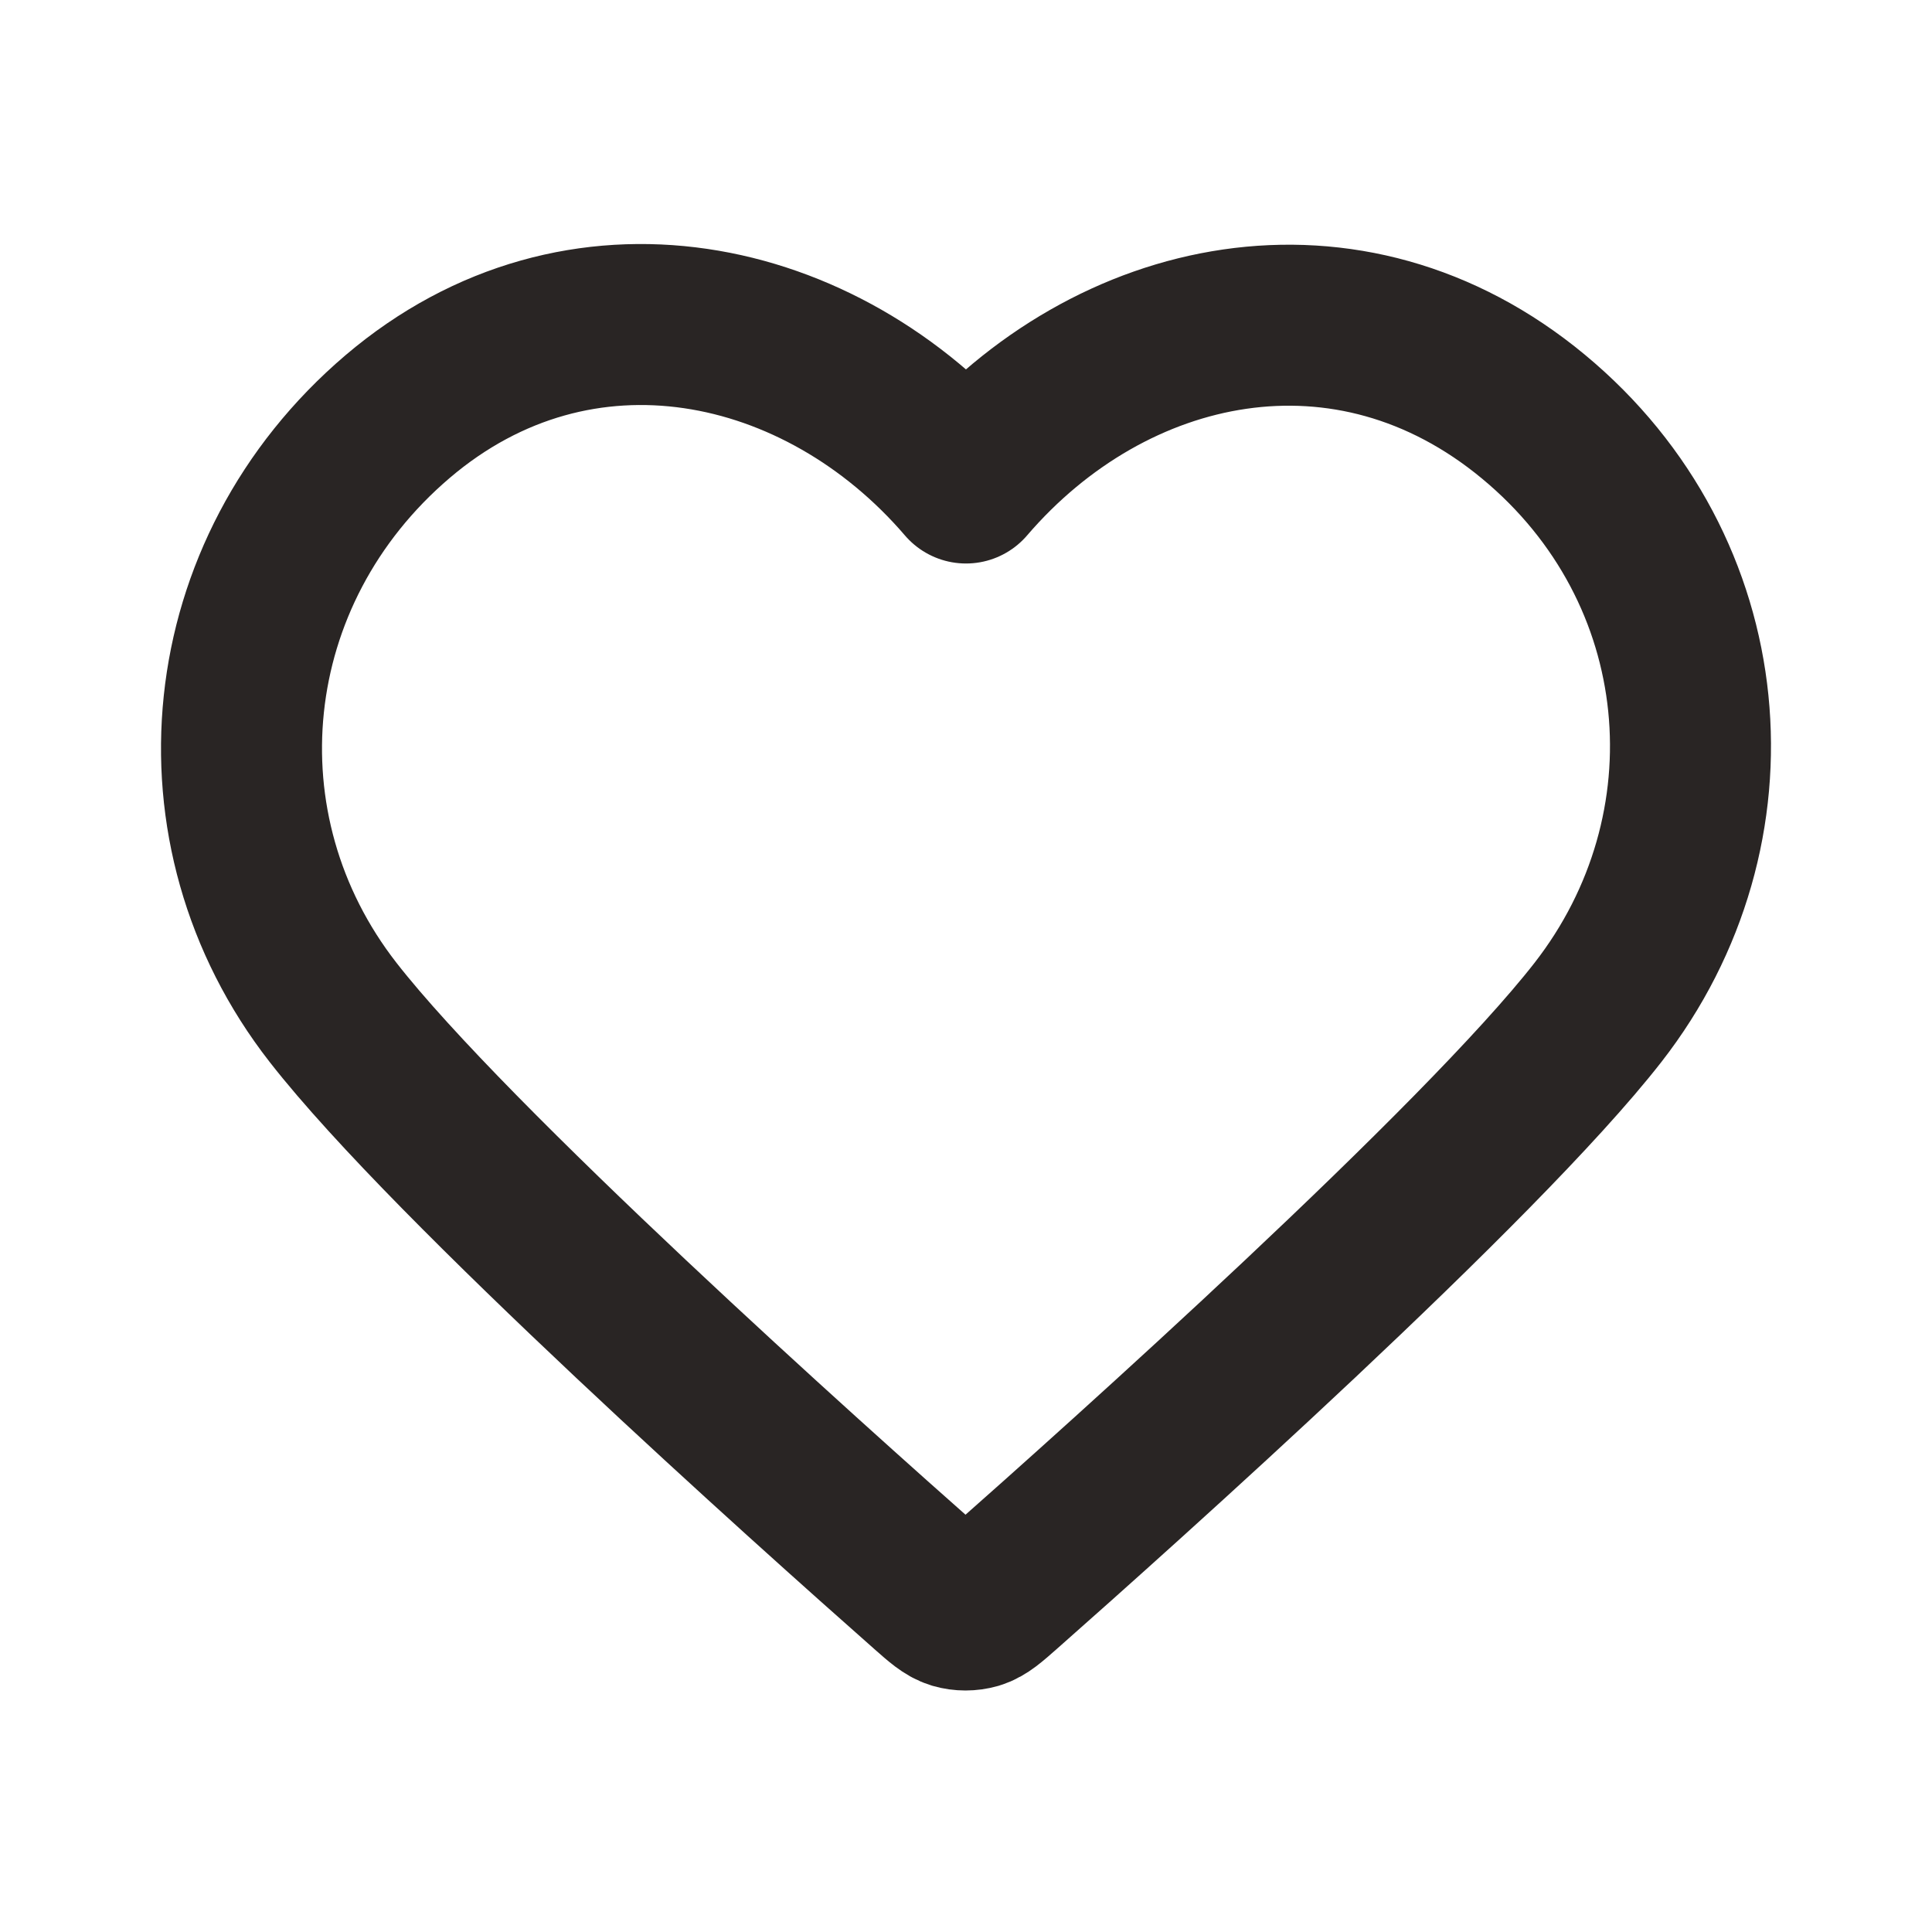
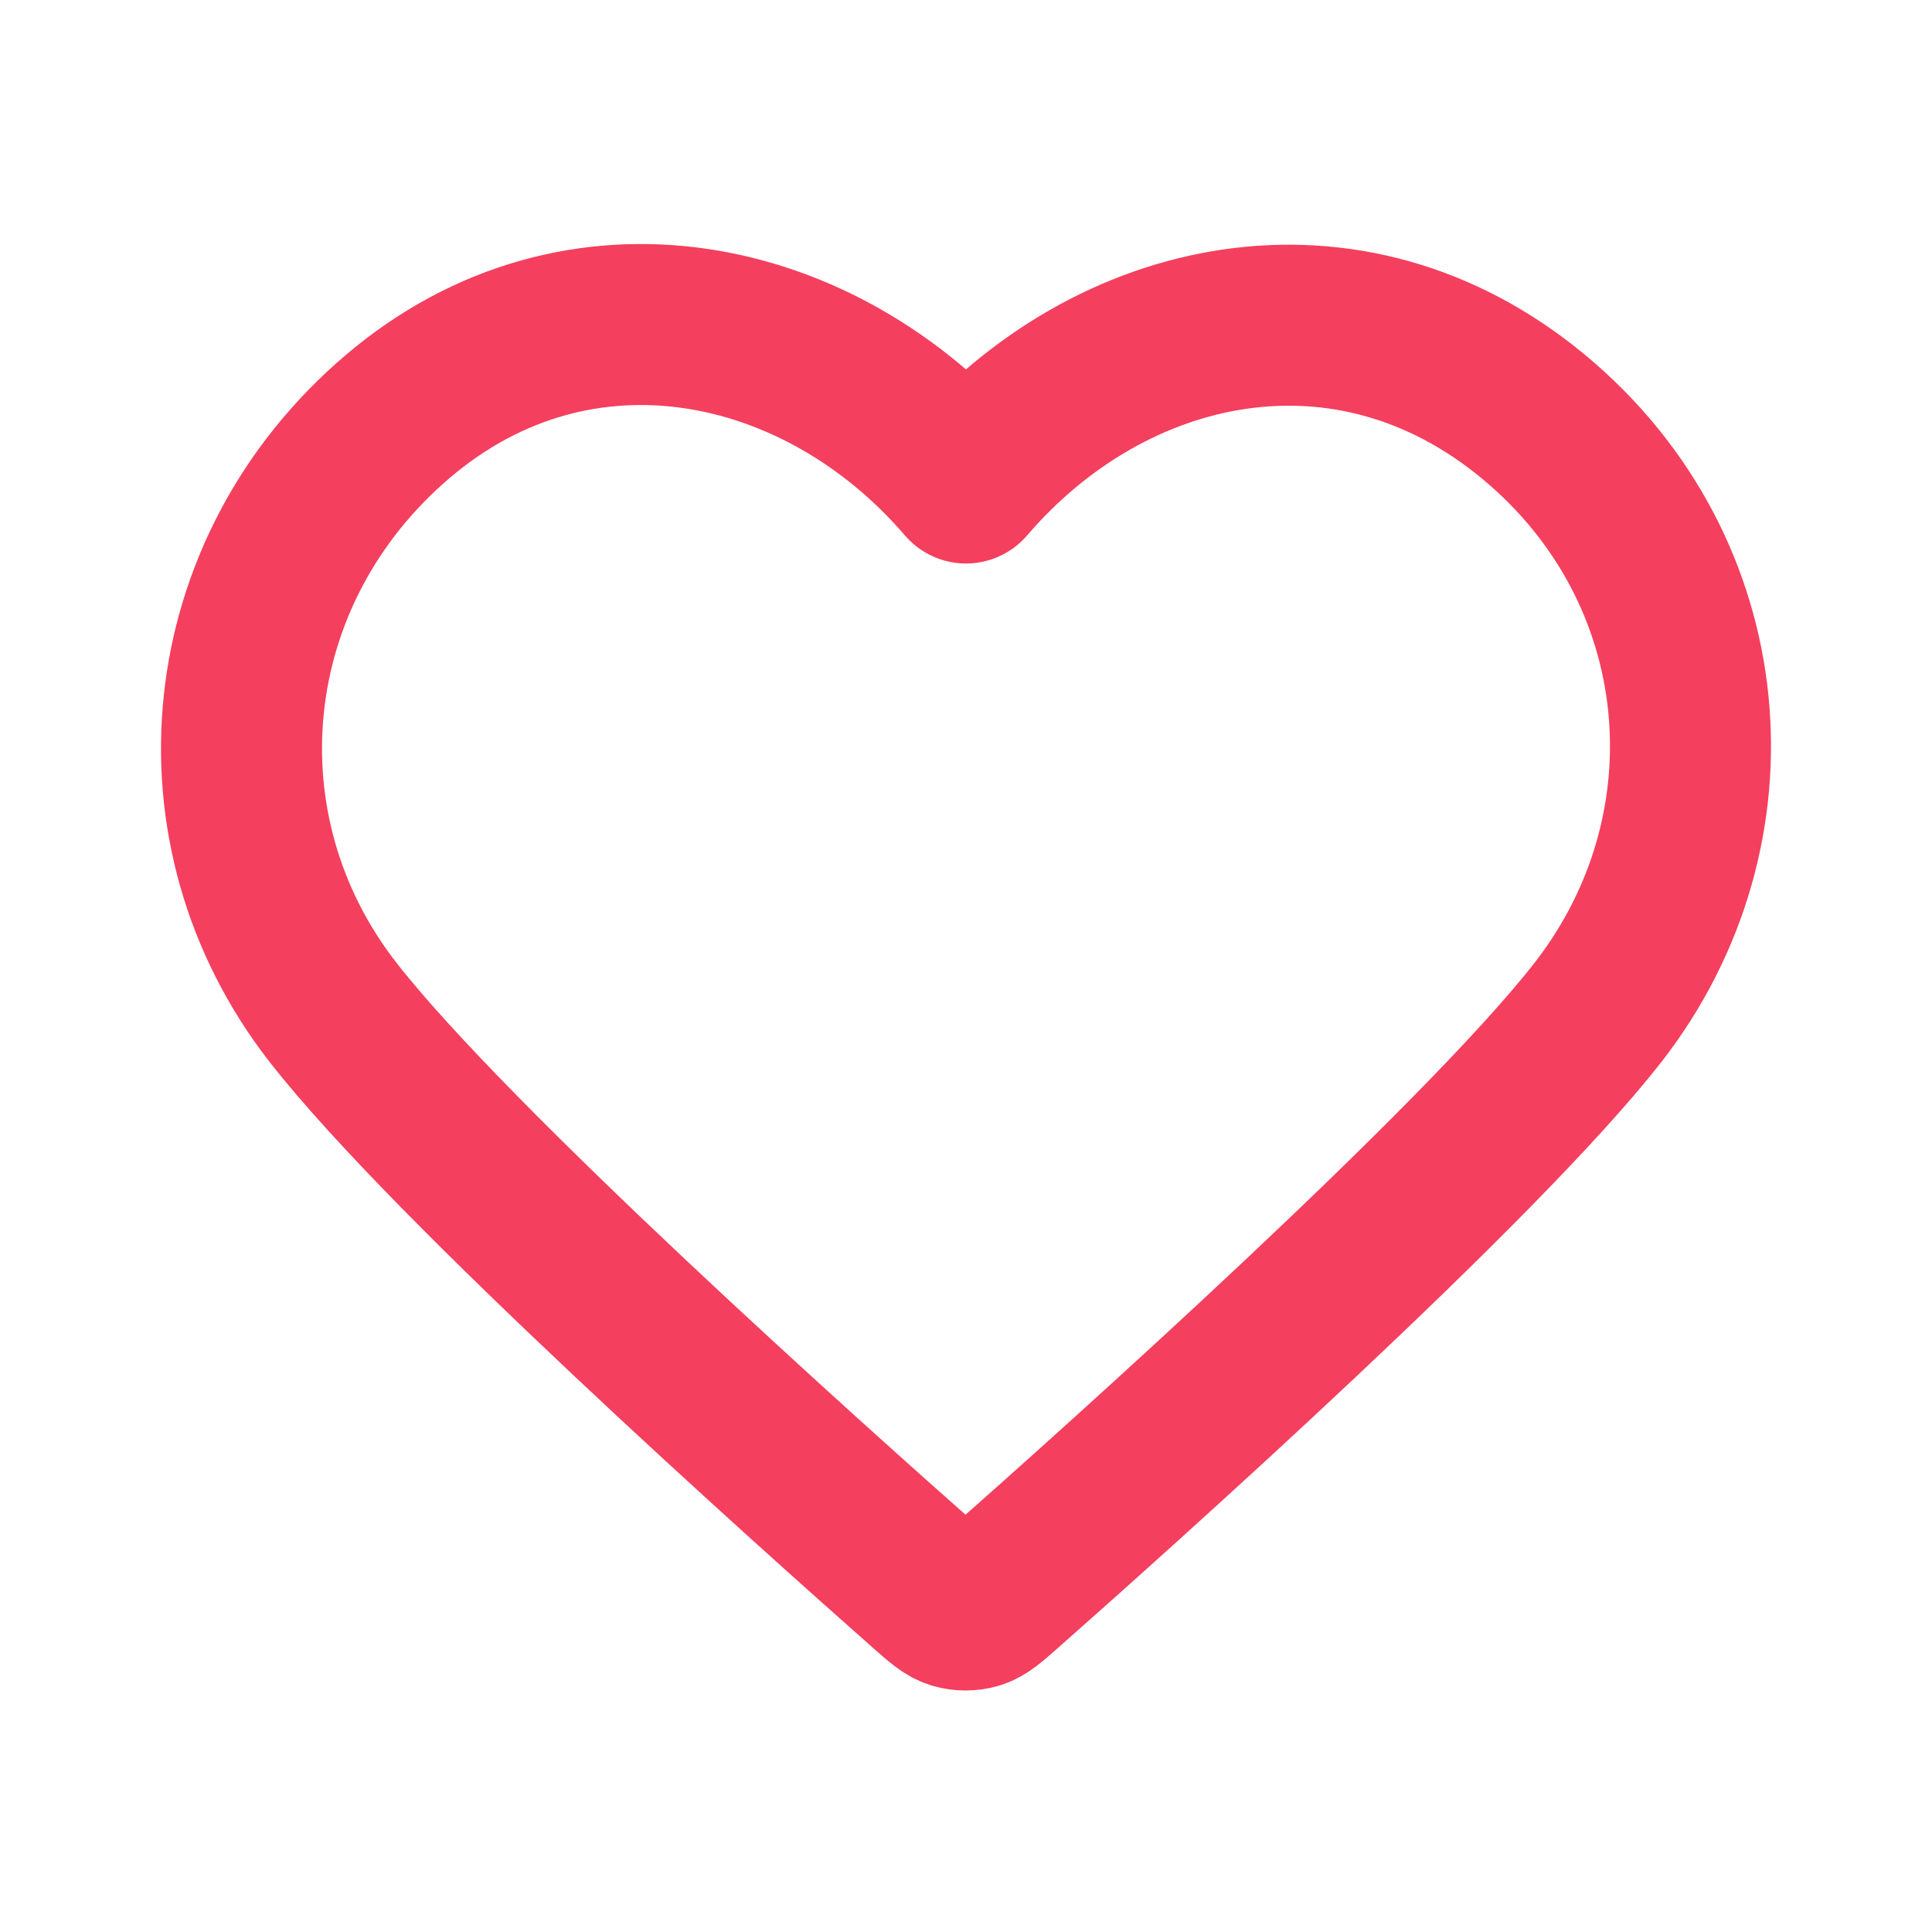
<svg xmlns="http://www.w3.org/2000/svg" width="24px" height="24px" viewBox="0 0 24 24" fill="none">
-   <path fill-rule="evenodd" clip-rule="evenodd" d="M12 6C10.201 3.903 7.194 3.255 4.939 5.175C2.685 7.096 2.367 10.306 4.138 12.577C5.61 14.465 10.065 18.448 11.525 19.737C11.688 19.881 11.77 19.953 11.865 19.982C11.948 20.006 12.039 20.006 12.123 19.982C12.218 19.953 12.299 19.881 12.463 19.737C13.923 18.448 18.378 14.465 19.85 12.577C21.62 10.306 21.342 7.075 19.048 5.175C16.755 3.275 13.799 3.903 12 6Z" stroke="#292524" stroke-width="2" stroke-linecap="round" stroke-linejoin="round" />
+   <path fill-rule="evenodd" clip-rule="evenodd" d="M12 6C10.201 3.903 7.194 3.255 4.939 5.175C2.685 7.096 2.367 10.306 4.138 12.577C5.61 14.465 10.065 18.448 11.525 19.737C11.688 19.881 11.77 19.953 11.865 19.982C11.948 20.006 12.039 20.006 12.123 19.982C12.218 19.953 12.299 19.881 12.463 19.737C13.923 18.448 18.378 14.465 19.85 12.577C21.62 10.306 21.342 7.075 19.048 5.175C16.755 3.275 13.799 3.903 12 6Z" stroke="#F43F5E" stroke-width="2" stroke-linecap="round" stroke-linejoin="round" />
</svg>
